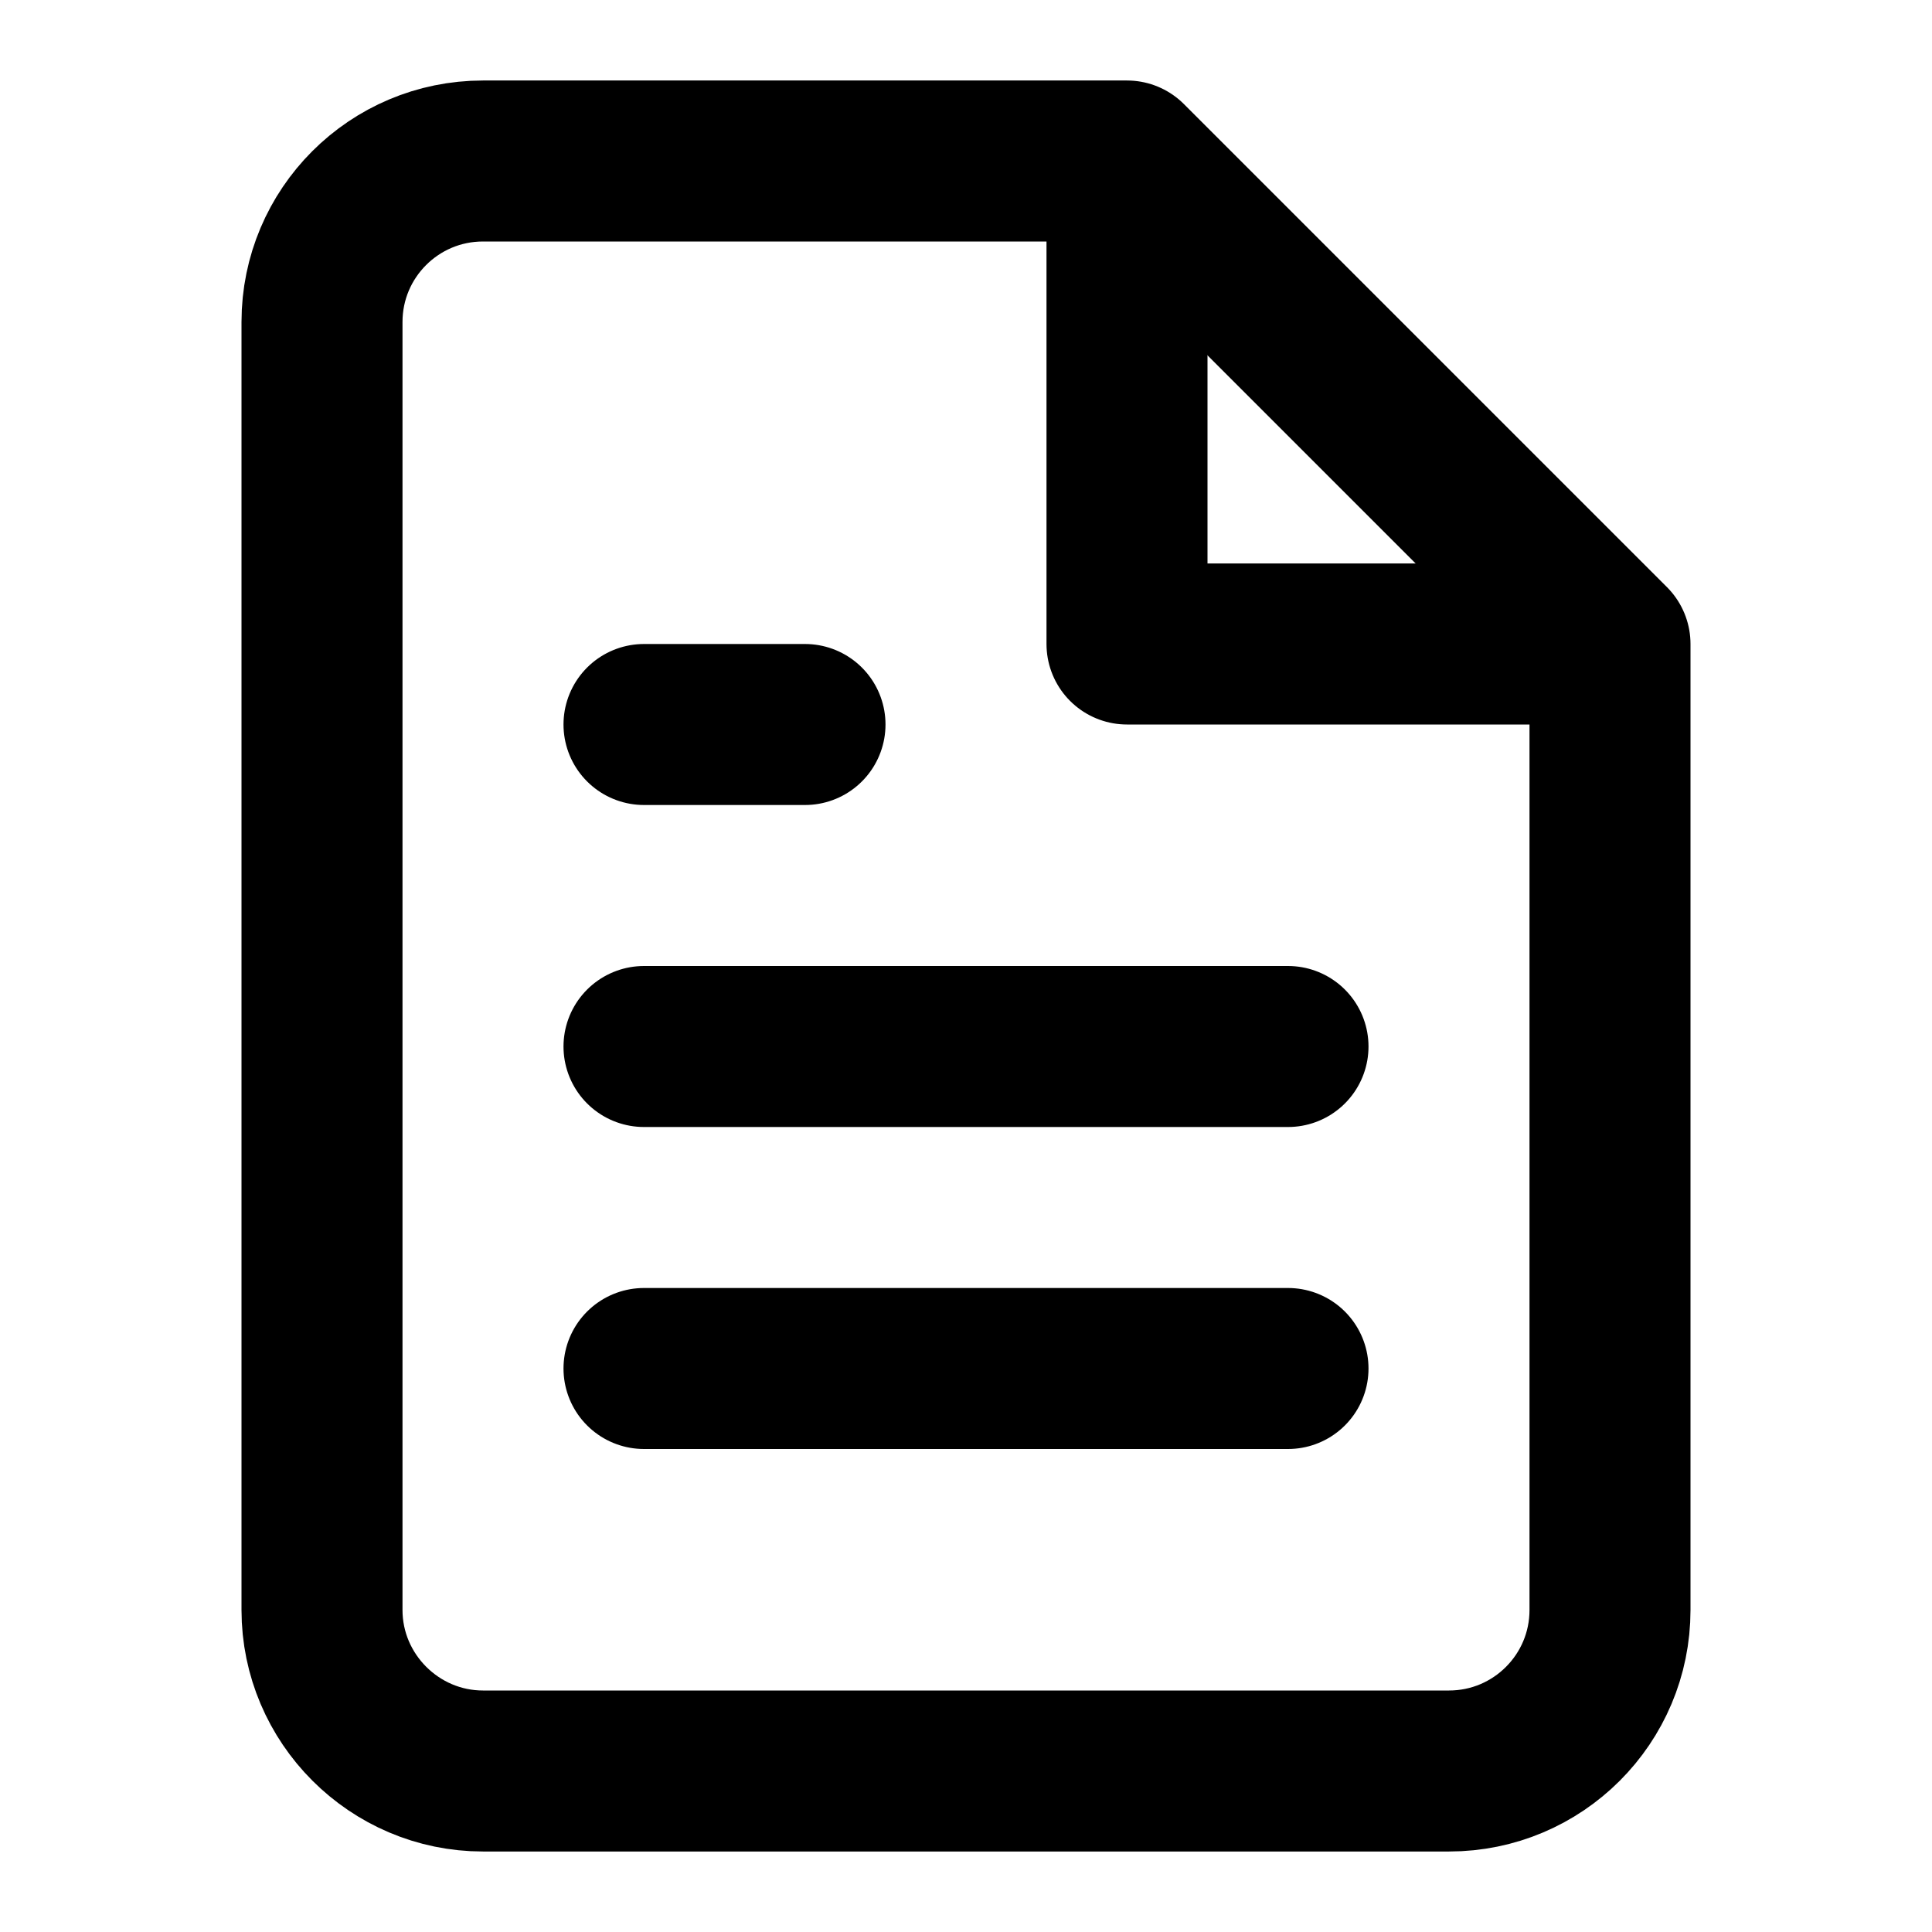
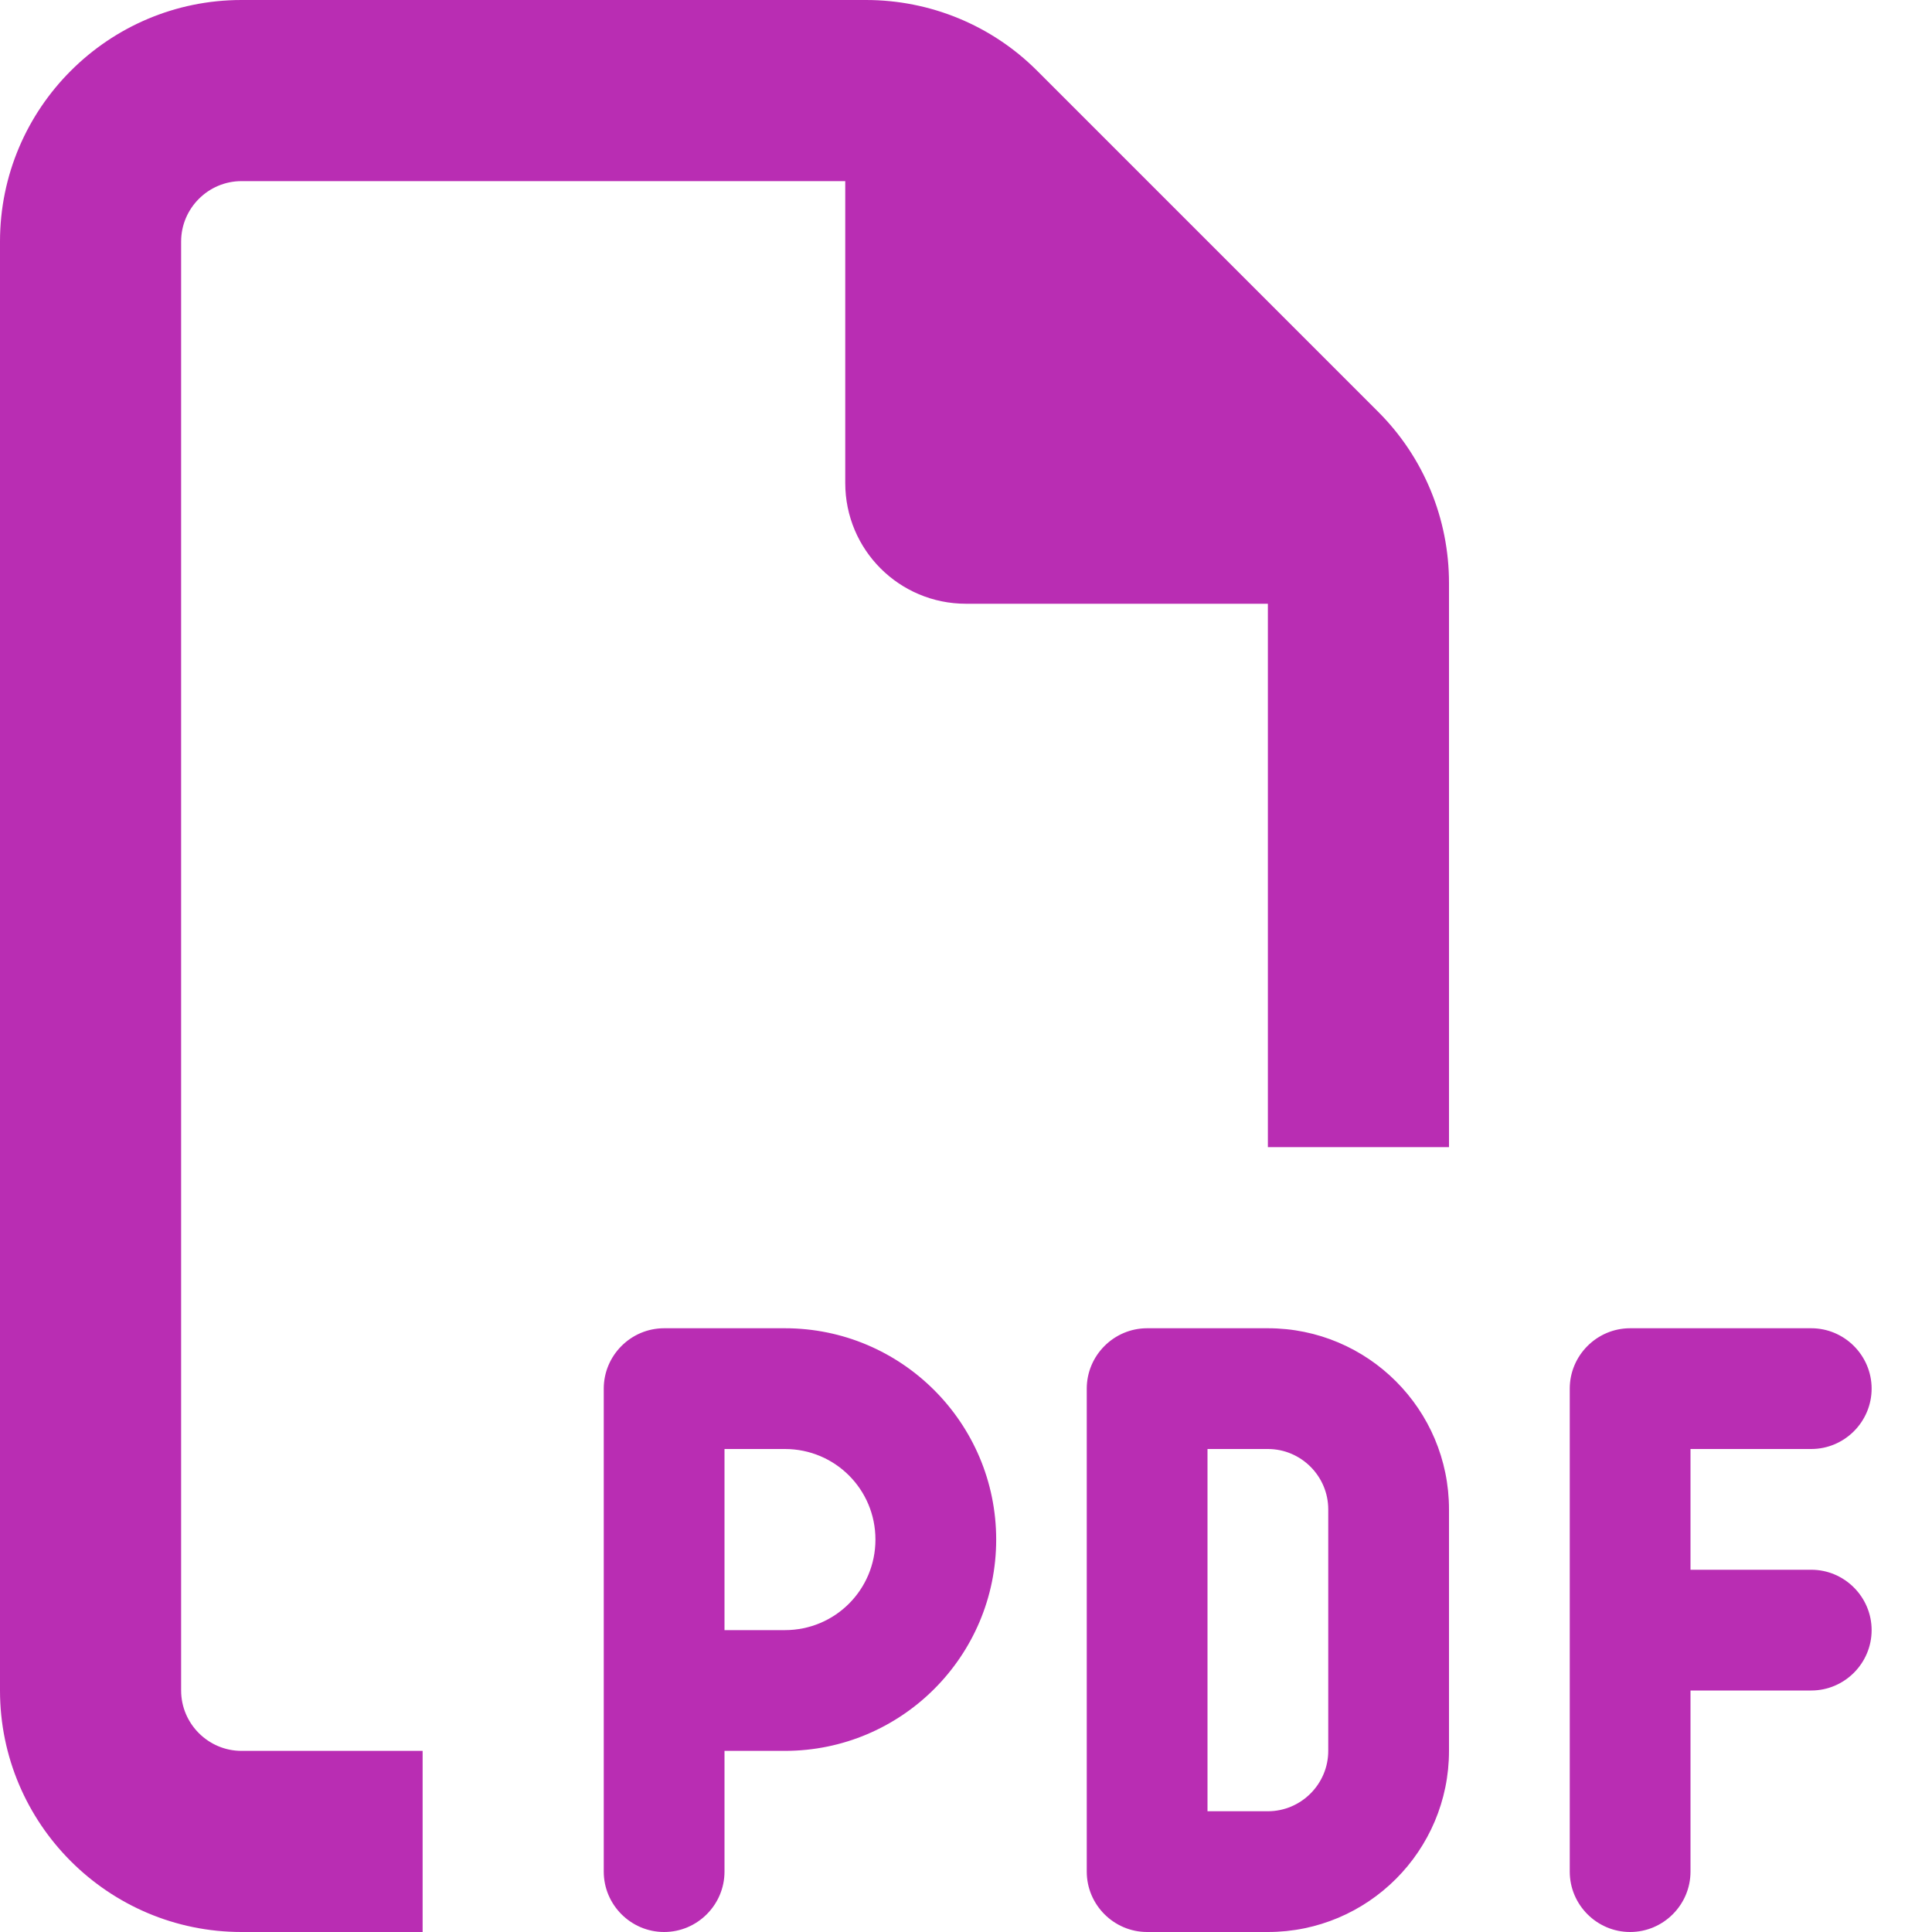
- <svg xmlns="http://www.w3.org/2000/svg" width="24" height="24" viewBox="0 0 24 24" fill="none" stroke="#000000" stroke-width="2" stroke-linecap="round" stroke-linejoin="round">
-   <path d="M14 2H6a2 2 0 0 0-2 2v16c0 1.1.9 2 2 2h12a2 2 0 0 0 2-2V8l-6-6z" />
-   <path d="M14 3v5h5M16 13H8M16 17H8M10 9H8" />
+ <svg xmlns="http://www.w3.org/2000/svg" viewBox="0 0 512 512">
+   <path fill="#b92db3" d="M64 464l48 0 0 48-48 0c-35.3 0-64-28.7-64-64L0 64C0 28.7 28.7 0 64 0L229.5 0c17 0 33.3 6.7 45.3 18.7l90.5 90.5c12 12 18.7 28.3 18.7 45.3L384 304l-48 0 0-144-80 0c-17.7 0-32-14.3-32-32l0-80L64 48c-8.8 0-16 7.2-16 16l0 384c0 8.8 7.2 16 16 16zM176 352l32 0c30.9 0 56 25.1 56 56s-25.1 56-56 56l-16 0 0 32c0 8.8-7.2 16-16 16s-16-7.2-16-16l0-48 0-80c0-8.8 7.2-16 16-16zm32 80c13.3 0 24-10.7 24-24s-10.7-24-24-24l-16 0 0 48 16 0zm96-80l32 0c26.5 0 48 21.5 48 48l0 64c0 26.5-21.5 48-48 48l-32 0c-8.8 0-16-7.2-16-16l0-128c0-8.8 7.2-16 16-16zm32 128c8.8 0 16-7.2 16-16l0-64c0-8.8-7.2-16-16-16l-16 0 0 96 16 0zm80-112c0-8.8 7.2-16 16-16l48 0c8.8 0 16 7.2 16 16s-7.2 16-16 16l-32 0 0 32 32 0c8.8 0 16 7.2 16 16s-7.2 16-16 16l-32 0 0 48c0 8.8-7.2 16-16 16s-16-7.2-16-16l0-64 0-64z" />
</svg>
